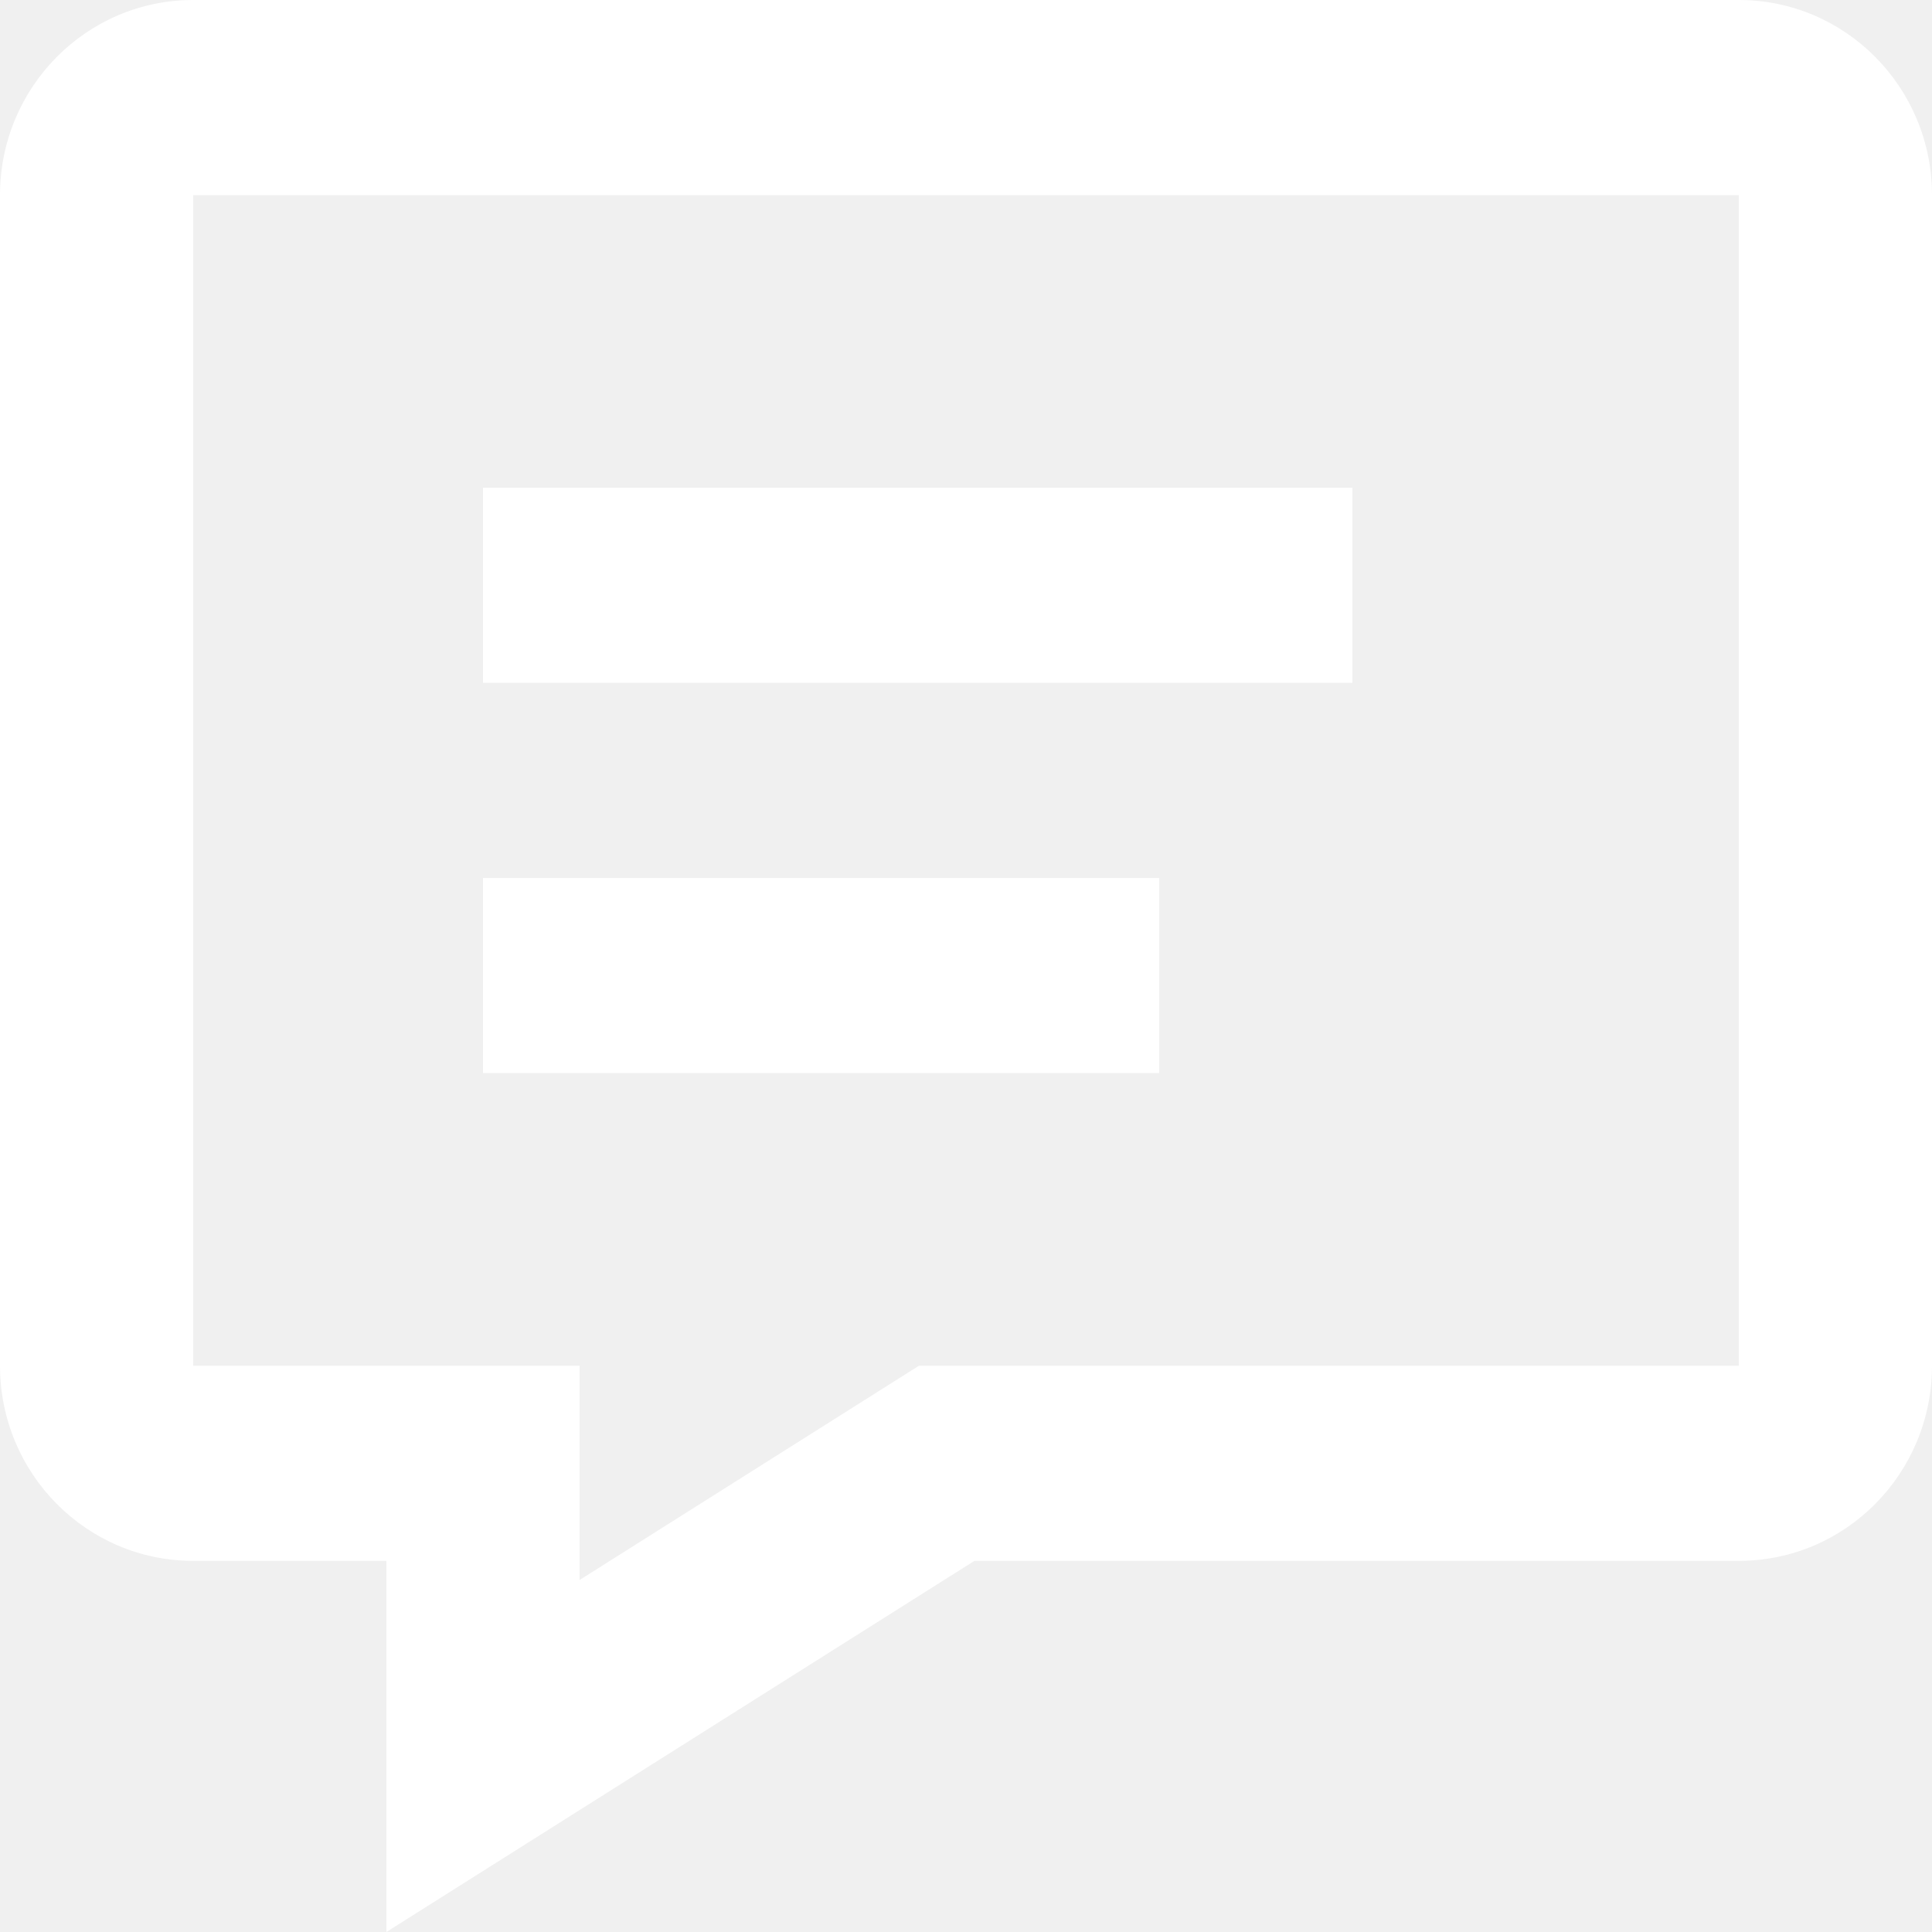
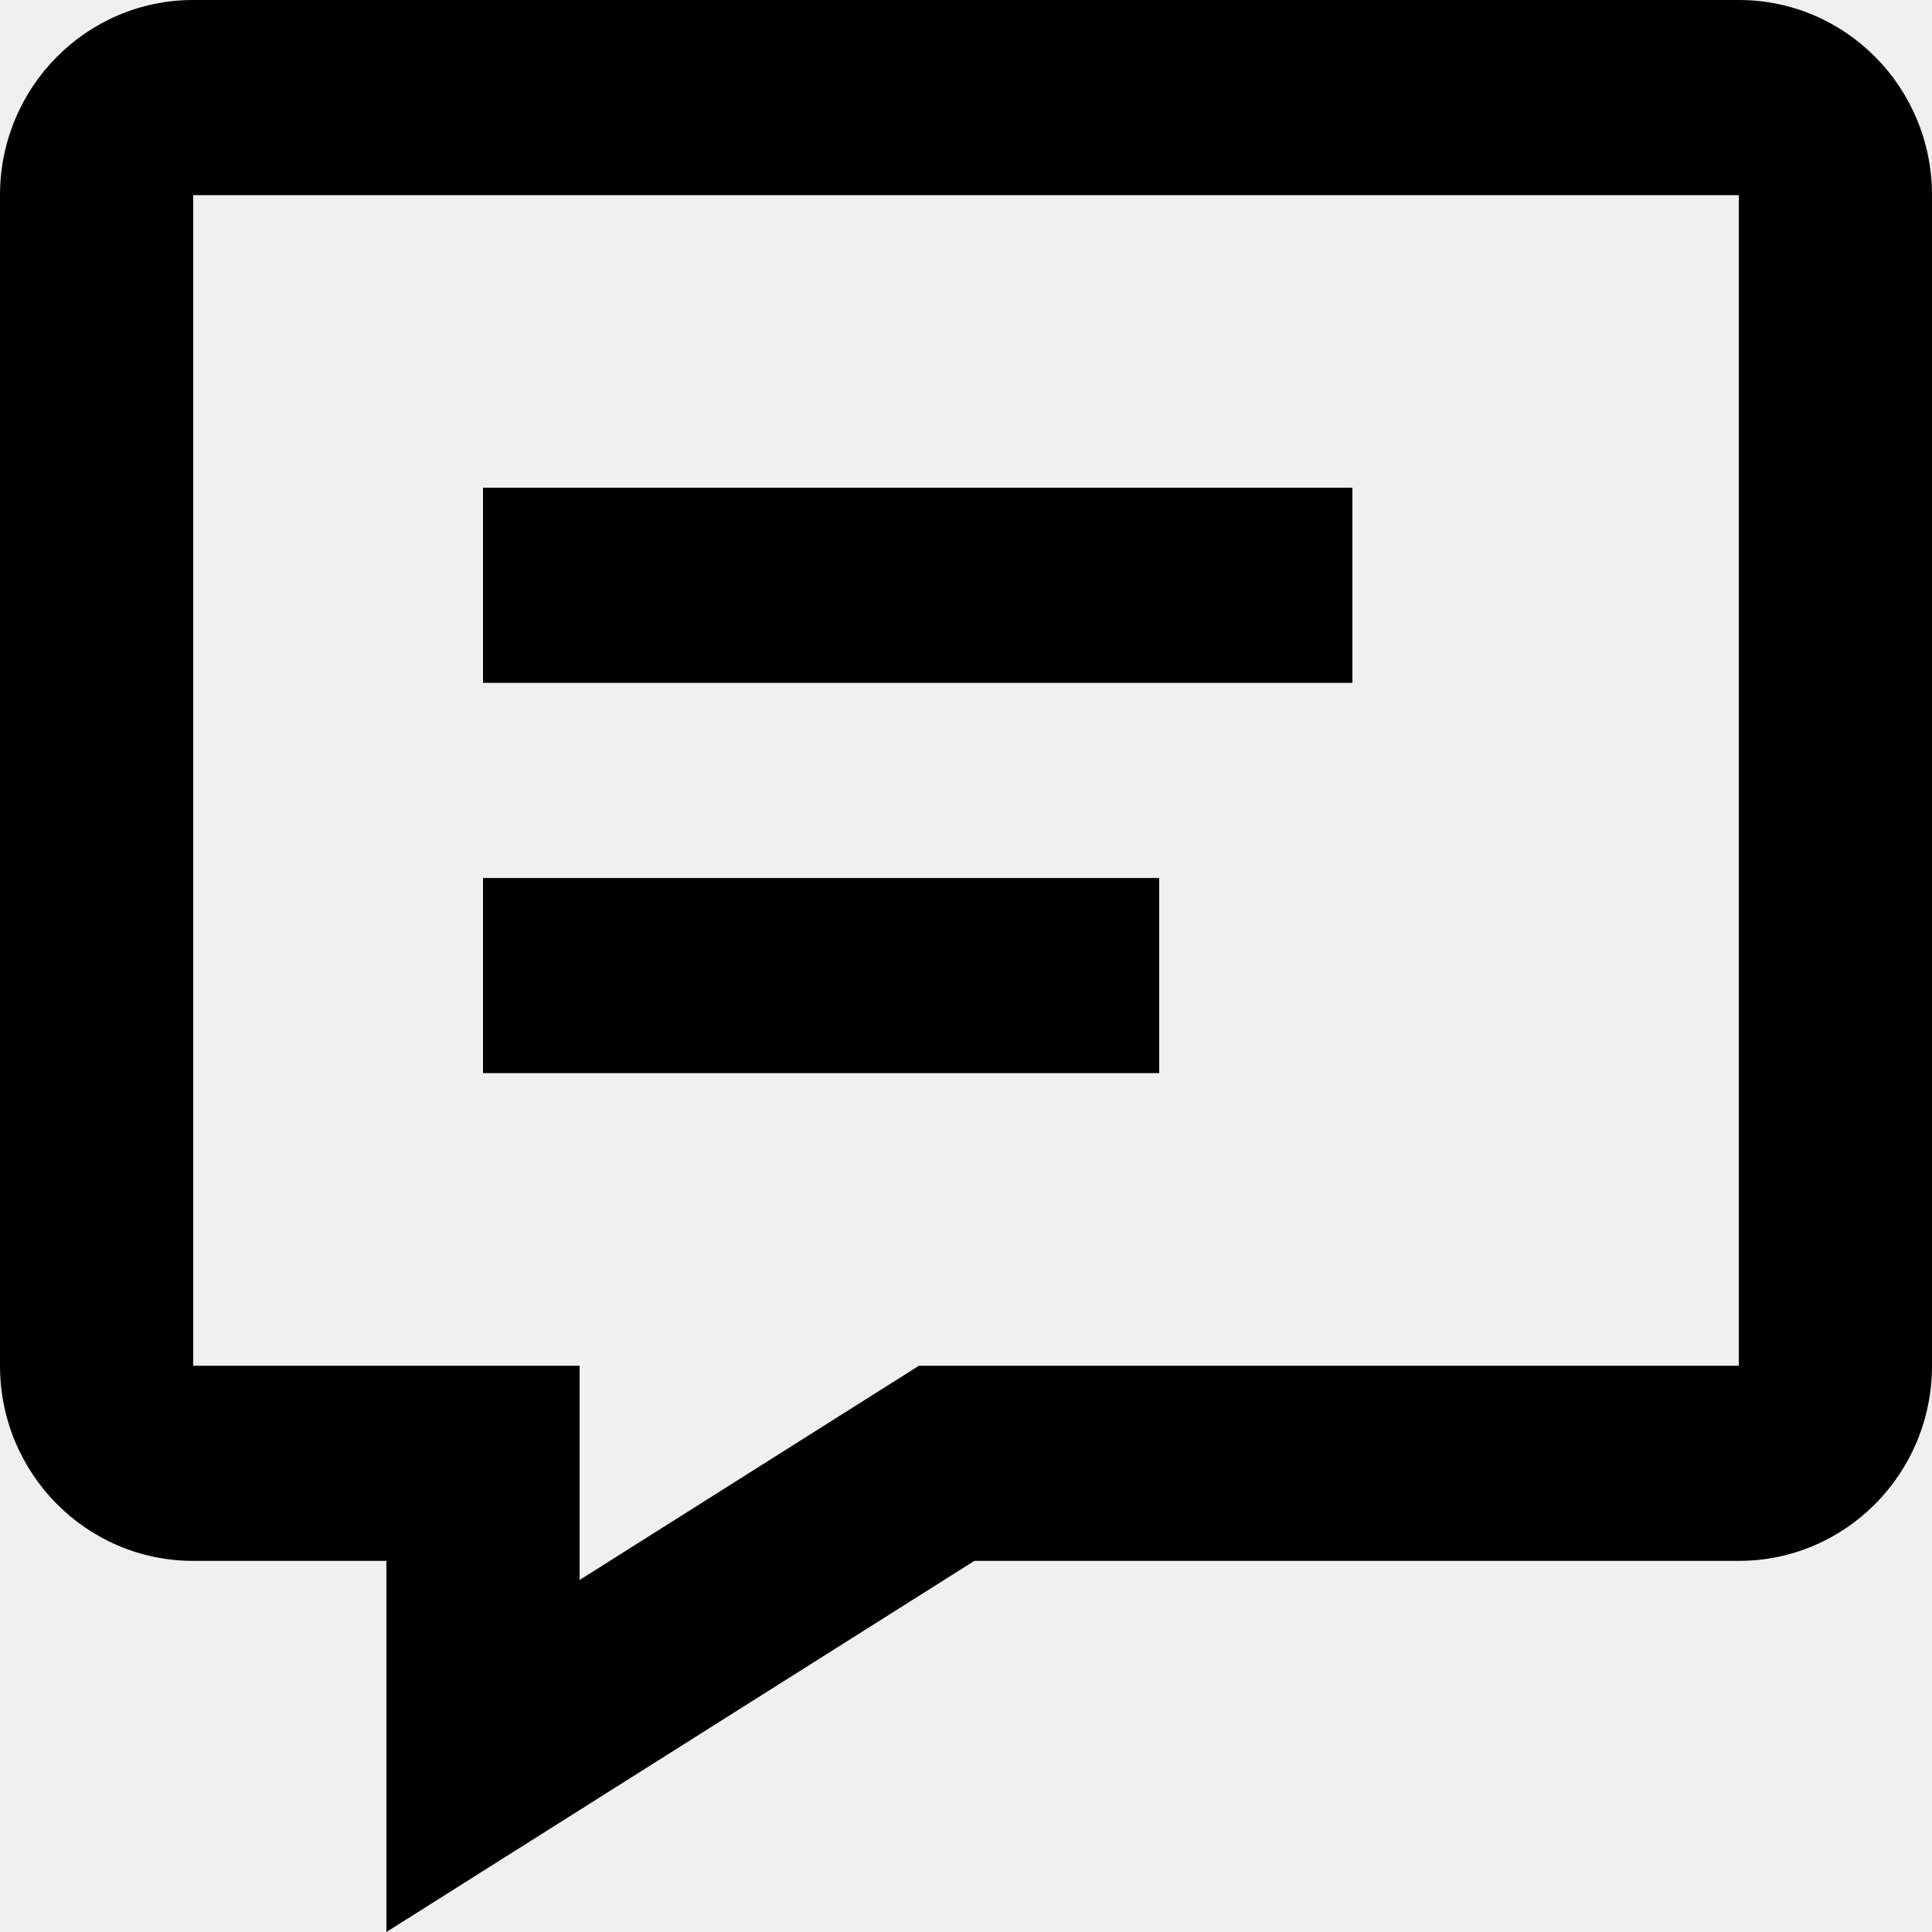
- <svg xmlns="http://www.w3.org/2000/svg" width="20" height="20" viewBox="0 0 20 20" fill="none">
-   <path fill-rule="evenodd" clip-rule="evenodd" d="M4 20L10.087 16.158H18C19.105 16.158 20 15.254 20 14.138V2.02C20 0.904 19.105 0 18 0H2C0.895 0 0 0.904 0 2.02V14.138C0 15.254 0.895 16.158 2 16.158H4V20ZM9.513 14.138L6 16.356V14.138H2V2.02H18V14.138H9.513ZM5 11.109V9.089H12V11.109H5ZM5 5.049V7.069H14V5.049H5Z" fill="white" />
+ <svg xmlns="http://www.w3.org/2000/svg" width="20" height="20" viewBox="0 0 20 20">
+   <path fill-rule="evenodd" clip-rule="evenodd" d="M4 20L10.087 16.158H18C19.105 16.158 20 15.254 20 14.138V2.02C20 0.904 19.105 0 18 0H2C0.895 0 0 0.904 0 2.02V14.138C0 15.254 0.895 16.158 2 16.158H4V20ZM9.513 14.138L6 16.356V14.138H2V2.02H18V14.138H9.513ZM5 11.109V9.089H12V11.109H5ZM5 5.049V7.069H14V5.049H5Z" />
</svg>
